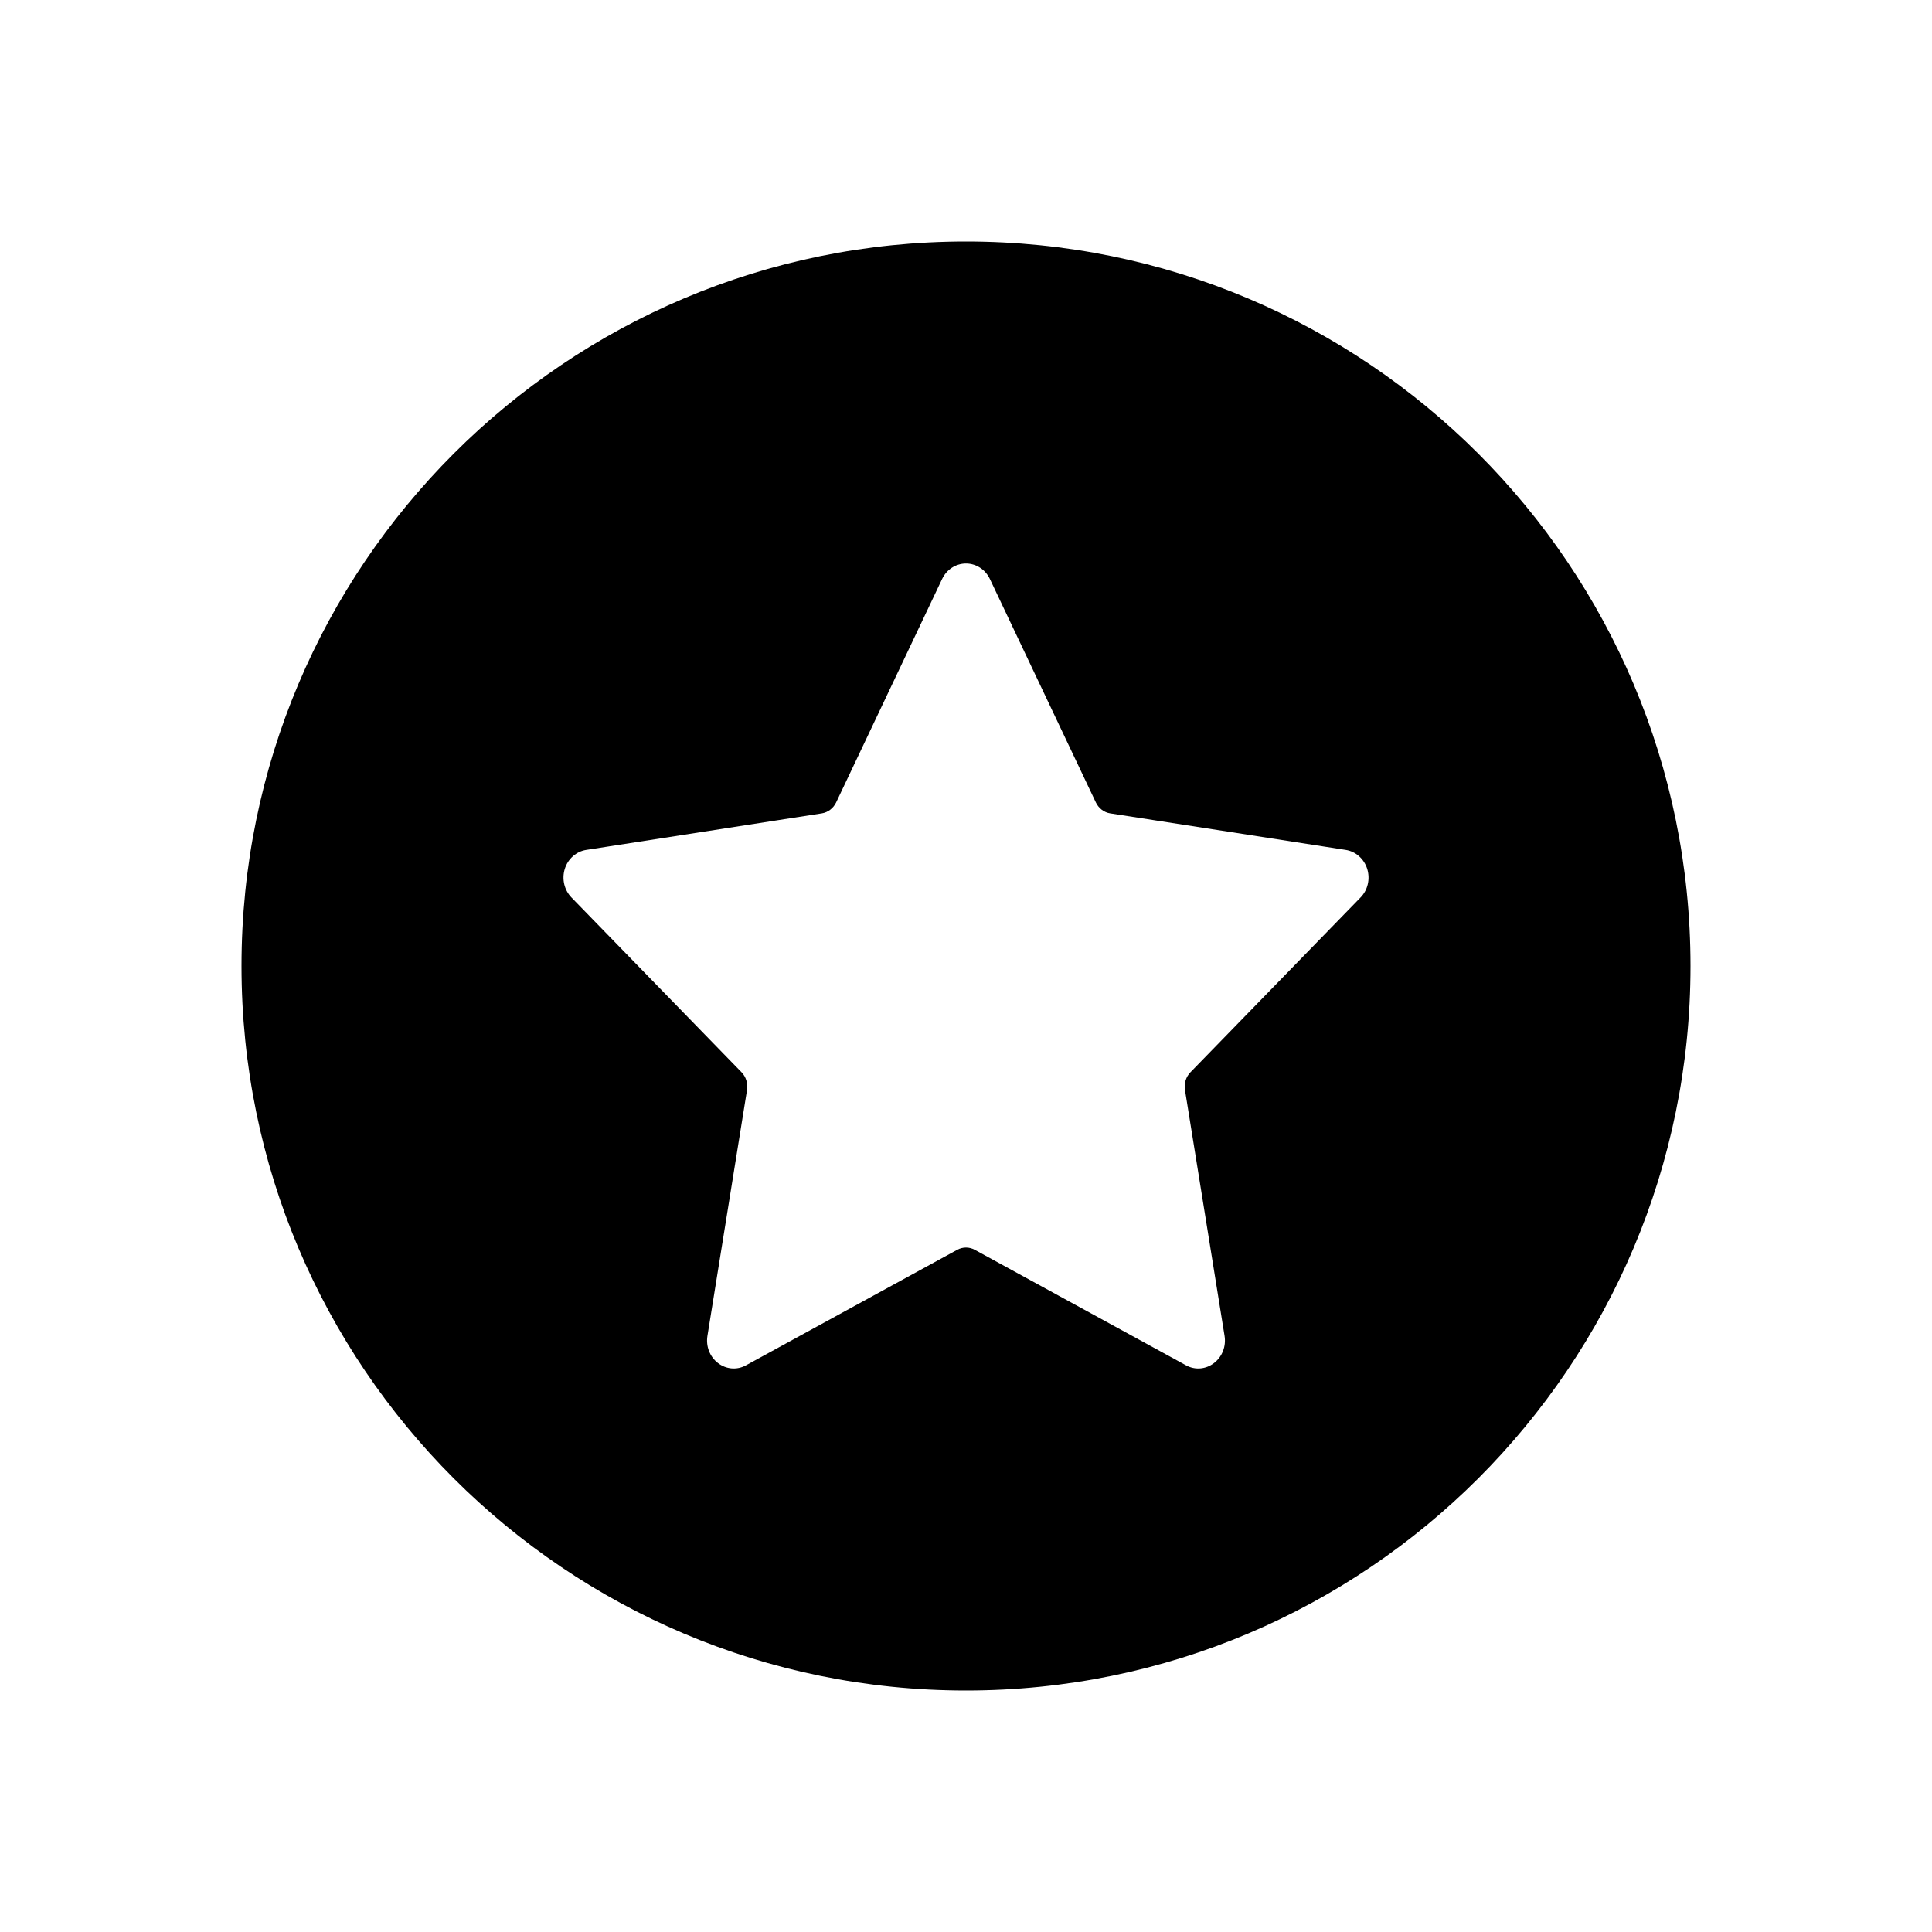
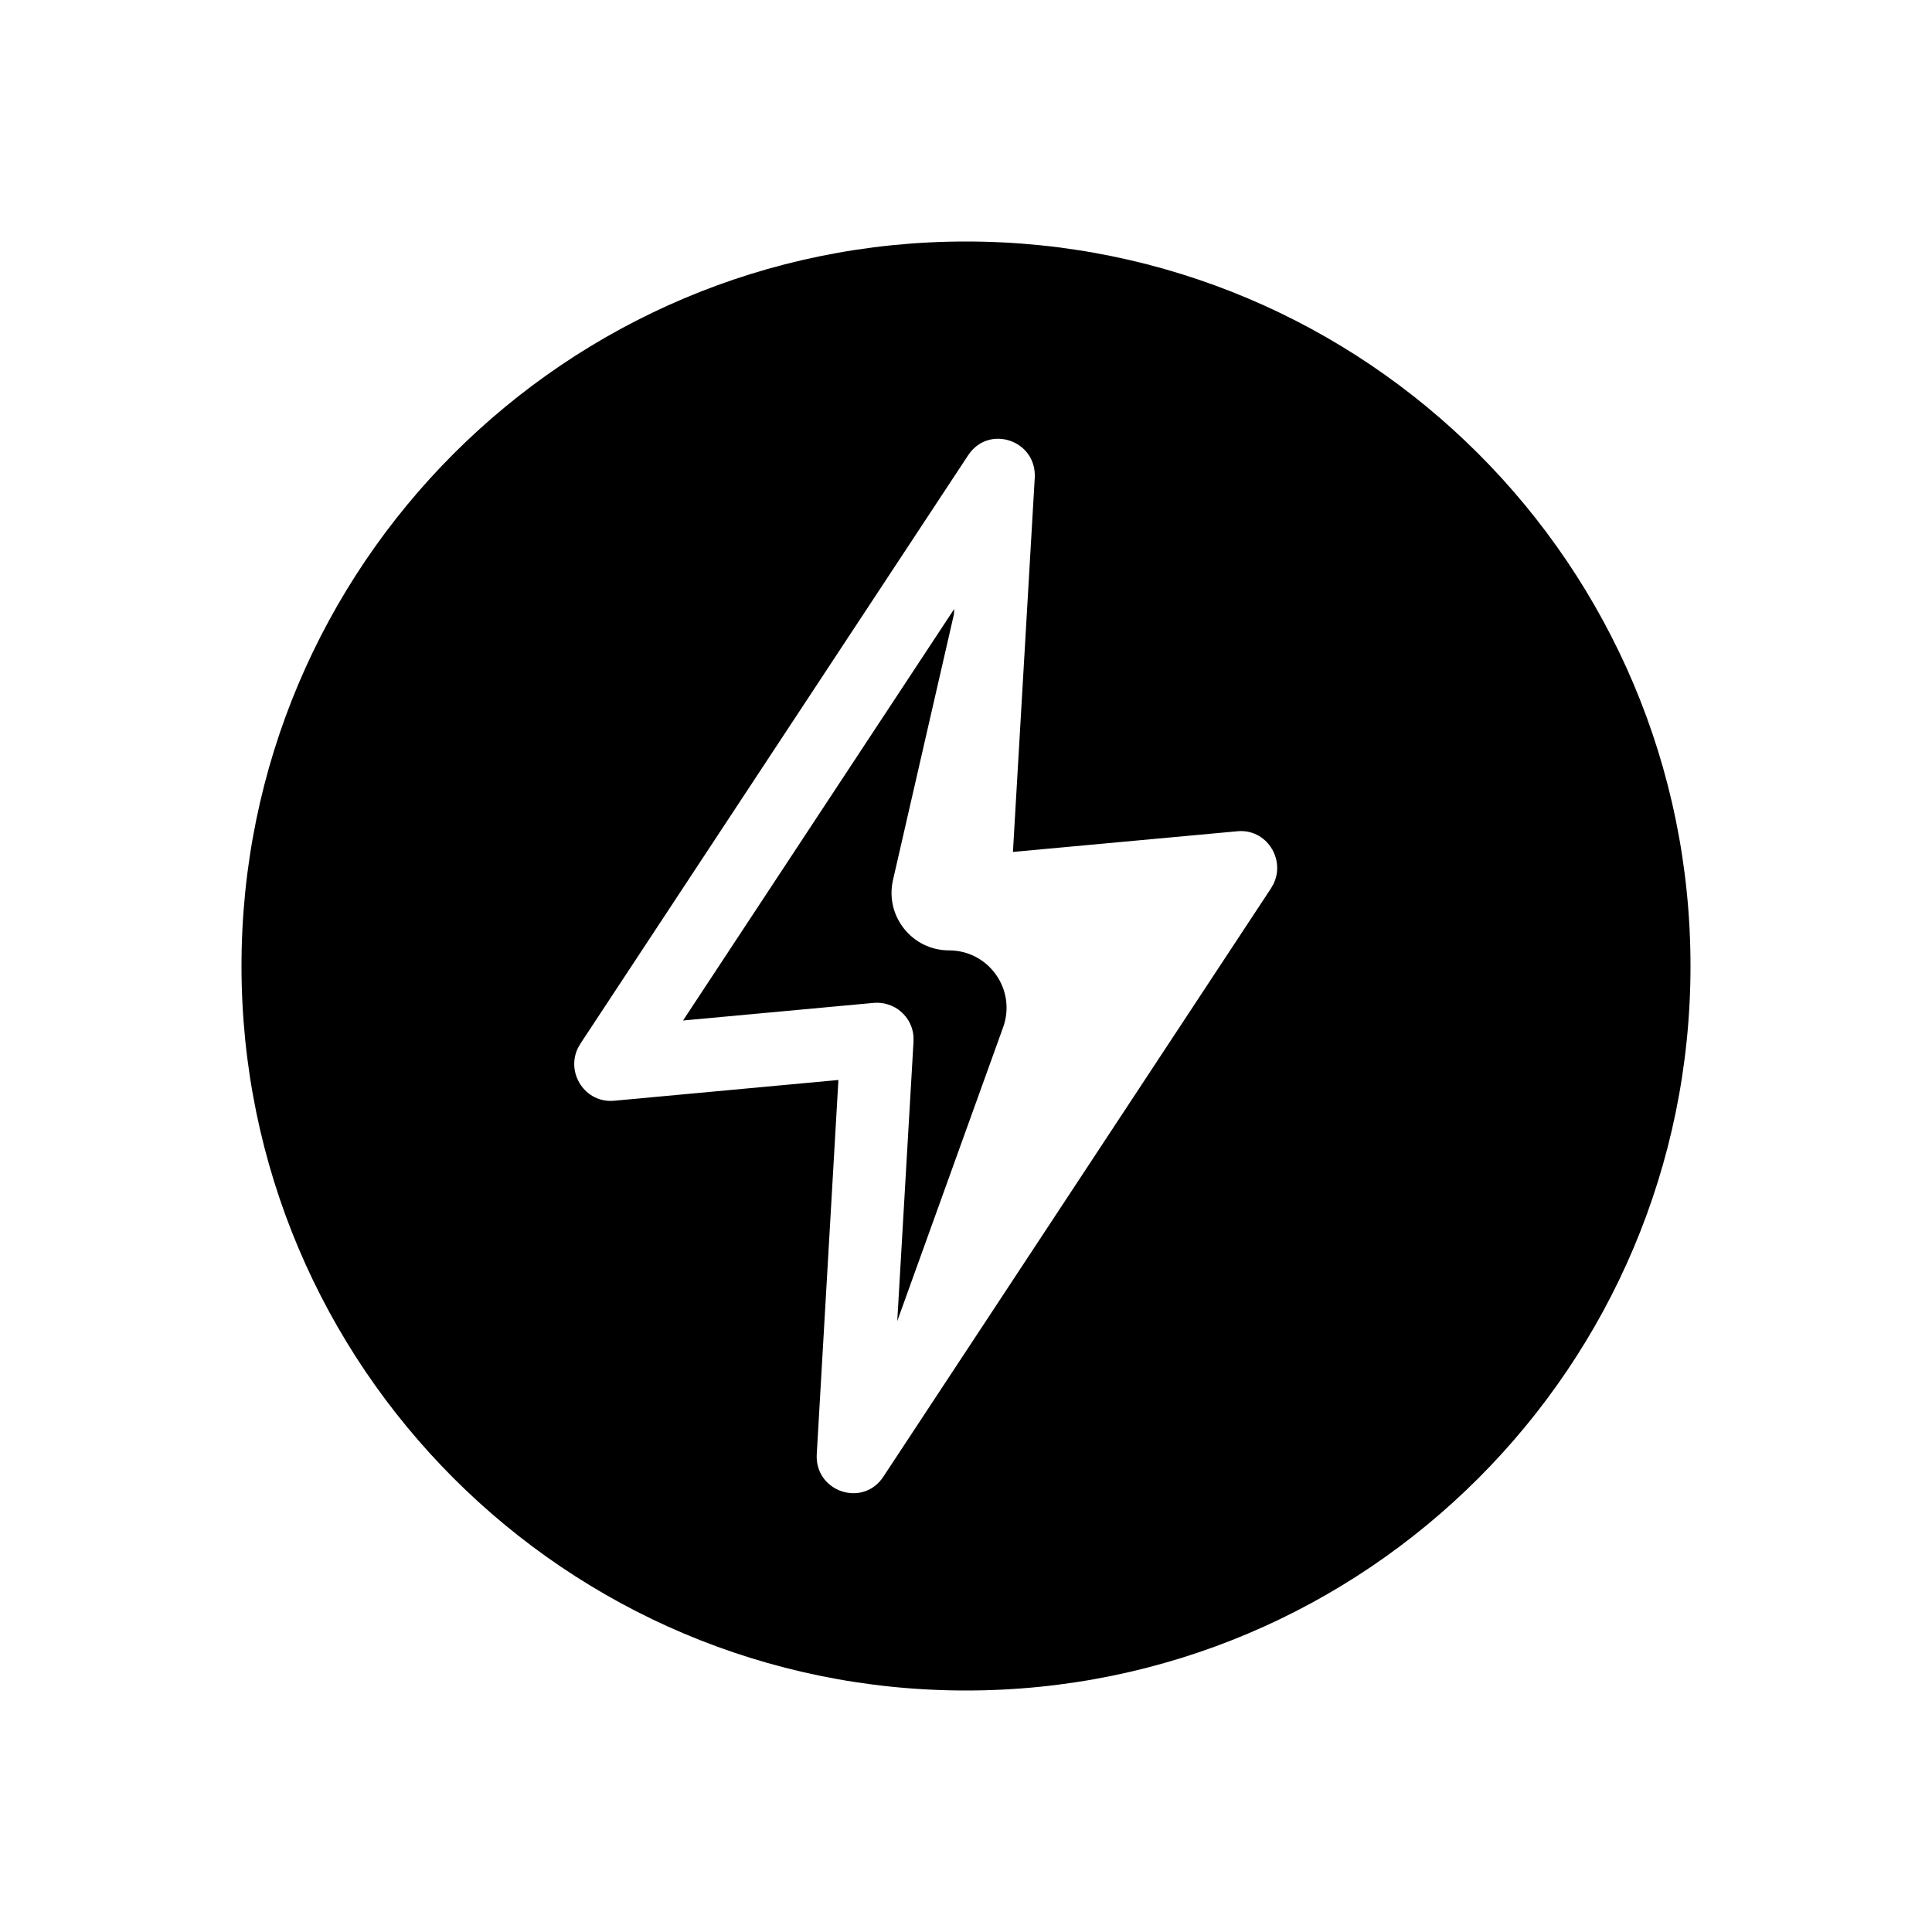
<svg xmlns="http://www.w3.org/2000/svg" width="24" height="24" viewBox="0 0 24 24">
-   <path fill-rule="evenodd" clip-rule="evenodd" d="M12 3C7.029 3 3 7.029 3 12C3 16.971 7.029 21 12 21C16.971 21 21 16.971 21 12C21 7.029 16.971 3 12 3ZM11.703 7.193C11.759 7.075 11.874 7 12 7C12.126 7 12.241 7.075 12.297 7.193L13.613 9.968C13.648 10.041 13.714 10.092 13.791 10.104L16.717 10.558C16.841 10.577 16.945 10.669 16.984 10.794C17.023 10.92 16.991 11.057 16.901 11.149L14.789 13.319C14.733 13.376 14.707 13.458 14.72 13.539L15.212 16.595C15.233 16.725 15.182 16.856 15.08 16.933C14.978 17.011 14.844 17.022 14.732 16.96L12.11 15.526C12.041 15.488 11.959 15.488 11.89 15.526L9.268 16.96C9.156 17.022 9.022 17.011 8.92 16.933C8.818 16.856 8.767 16.725 8.788 16.595L9.28 13.539C9.292 13.458 9.267 13.376 9.211 13.319L7.099 11.149C7.01 11.057 6.977 10.92 7.016 10.794C7.055 10.669 7.158 10.577 7.283 10.558L10.209 10.104C10.285 10.092 10.352 10.041 10.387 9.968L11.703 7.193Z" />
+   <path d="M12 3C16.971 3 21 7.029 21 12C21 16.971 16.971 21 12 21C7.029 21 3 16.971 3 12C3 7.029 7.029 3 12 3ZM12.854 5.936C12.88 5.47 12.283 5.267 12.027 5.655L7.21 12.965L7.179 13.02C7.028 13.33 7.27 13.706 7.627 13.674L10.415 13.416L10.146 18.064C10.119 18.529 10.716 18.732 10.972 18.346L15.789 11.035L15.82 10.98C15.971 10.669 15.729 10.293 15.373 10.326L12.583 10.583L12.854 5.936ZM11.85 7.631L11.093 10.932C10.991 11.379 11.33 11.806 11.789 11.806C12.284 11.806 12.629 12.296 12.461 12.762L11.146 16.411L11.348 12.94V12.881C11.344 12.821 11.329 12.762 11.302 12.708C11.275 12.654 11.237 12.606 11.191 12.566C11.146 12.527 11.092 12.497 11.035 12.479C10.978 12.46 10.917 12.453 10.856 12.458L8.485 12.677L11.854 7.564L11.85 7.631Z" />
</svg>
